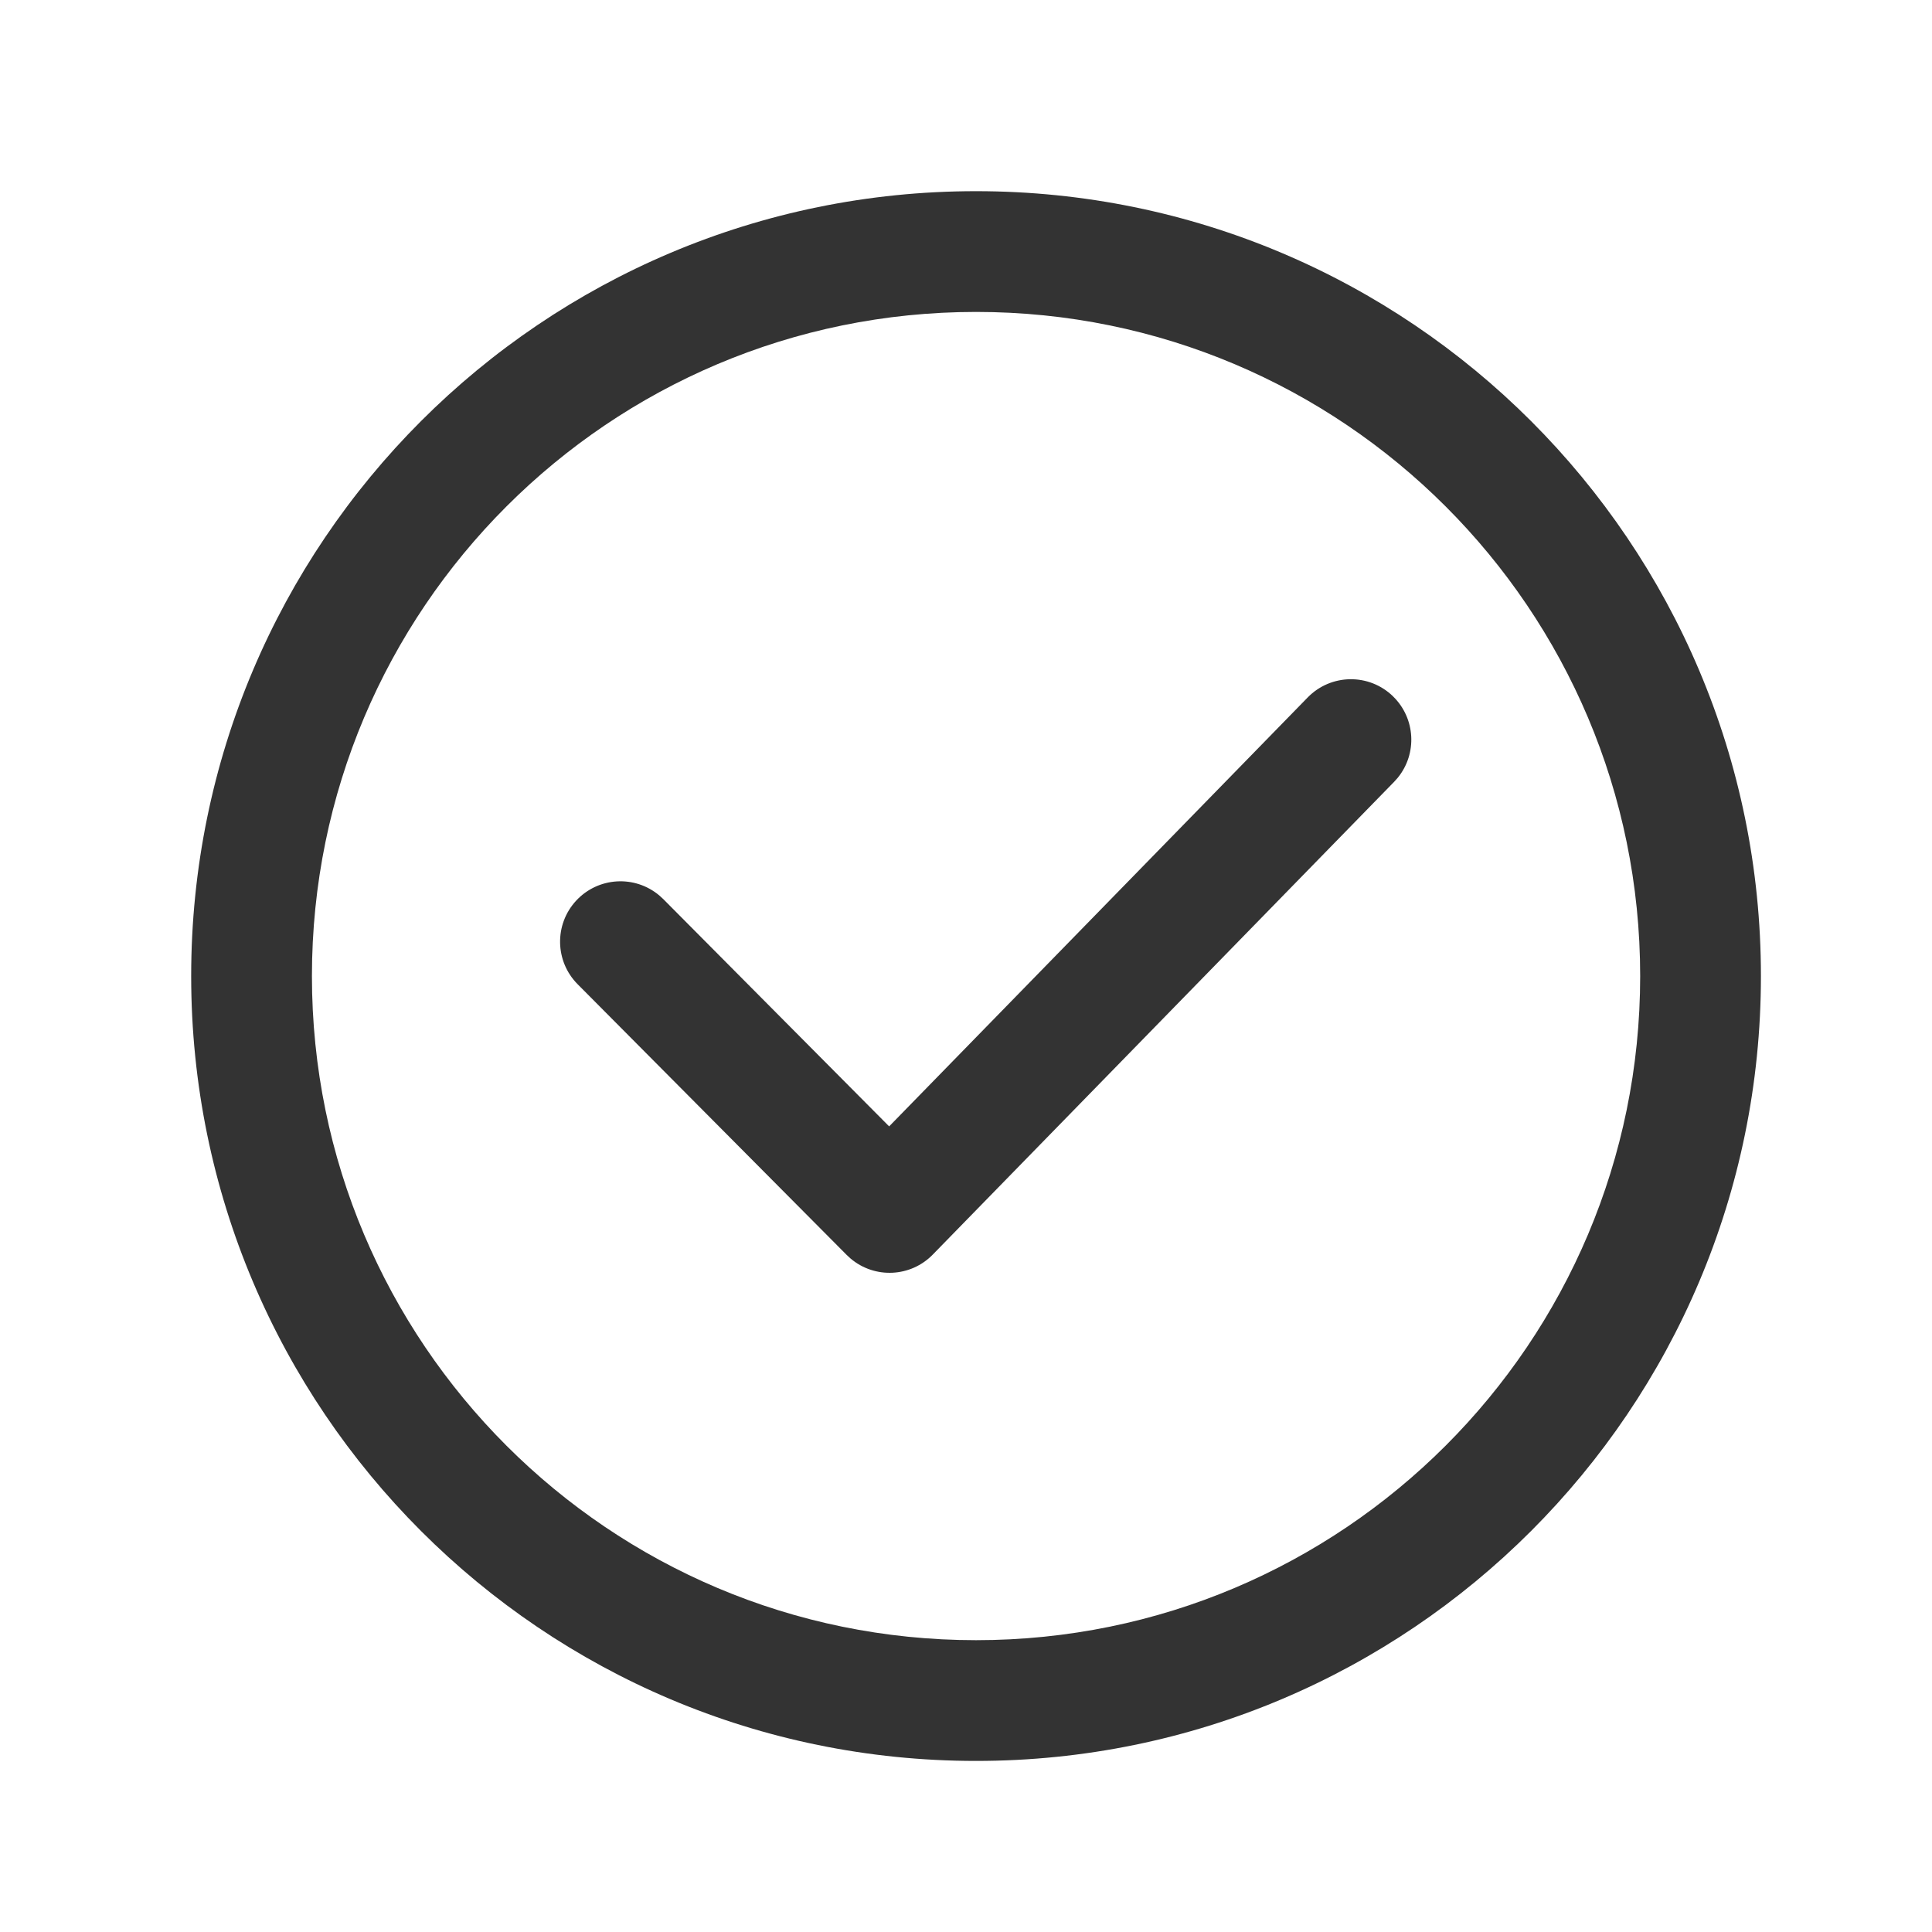
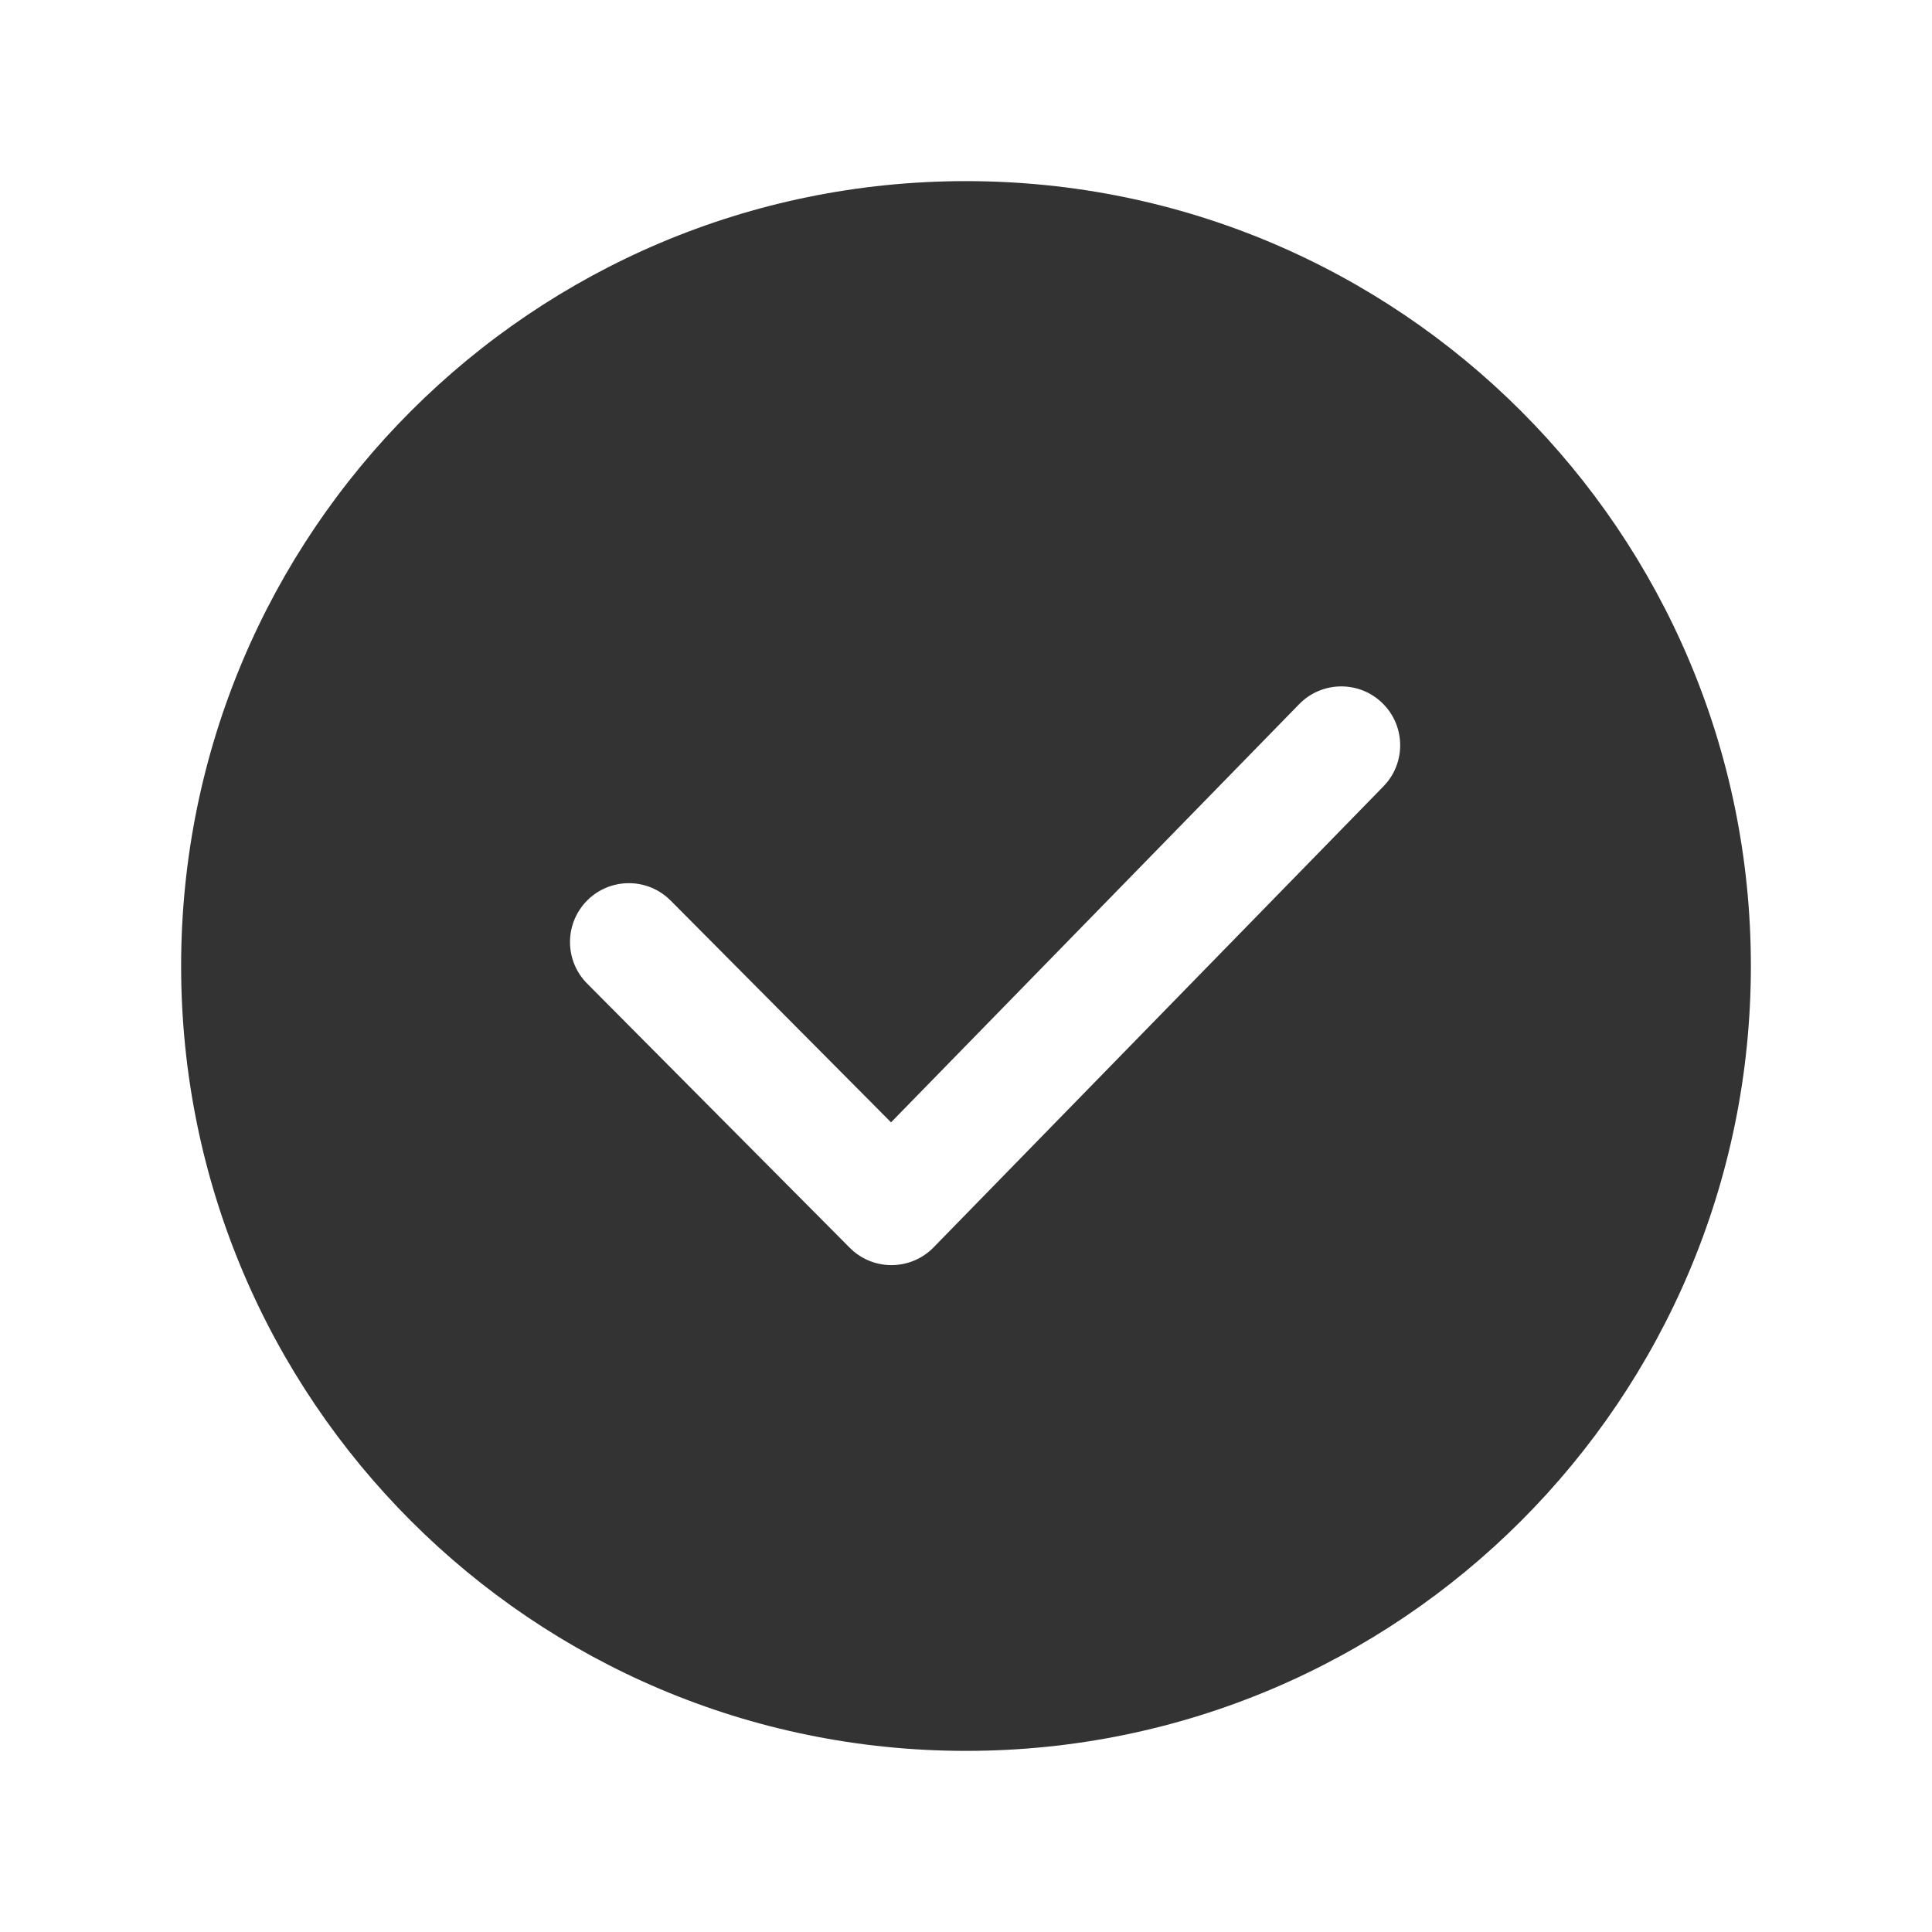
<svg xmlns="http://www.w3.org/2000/svg" class="icon" width="200px" height="200.00px" viewBox="0 0 1024 1024" version="1.1">
-   <path fill="#333333" d="M517.328 101.328c229.76 0 416 186.24 416 416s-186.24 416-416 416-416-186.24-416-416 186.24-416 416-416z m0 64c-194.4 0-352 157.6-352 352s157.6 352 352 352 352-157.6 352-352-157.6-352-352-352zM738.368 369.12a32 32 0 0 1 2.4 43.2l-1.84 2.048-244.544 250.592a32 32 0 0 1-43.536 2.112l-2.064-1.904-142.624-143.504a32 32 0 0 1 43.36-46.992l2.032 1.872 119.712 120.464L693.12 369.648a32 32 0 0 1 45.248-0.544z" />
+   <path fill="#333333" d="M512 96c229.76 0 416 186.24 416 416S741.76 928 512 928 96 741.76 96 512 282.24 96 512 96z m220.704 276.672a31.2 31.2 0 0 0-44.112 0.544l-216.32 221.648-116.704-117.44-1.984-1.84a31.2 31.2 0 0 0-42.288 45.824l139.072 139.92 2 1.856a31.2 31.2 0 0 0 42.464-2.064l238.416-244.32 1.808-2.016a31.2 31.2 0 0 0-2.352-42.112z" />
</svg>
